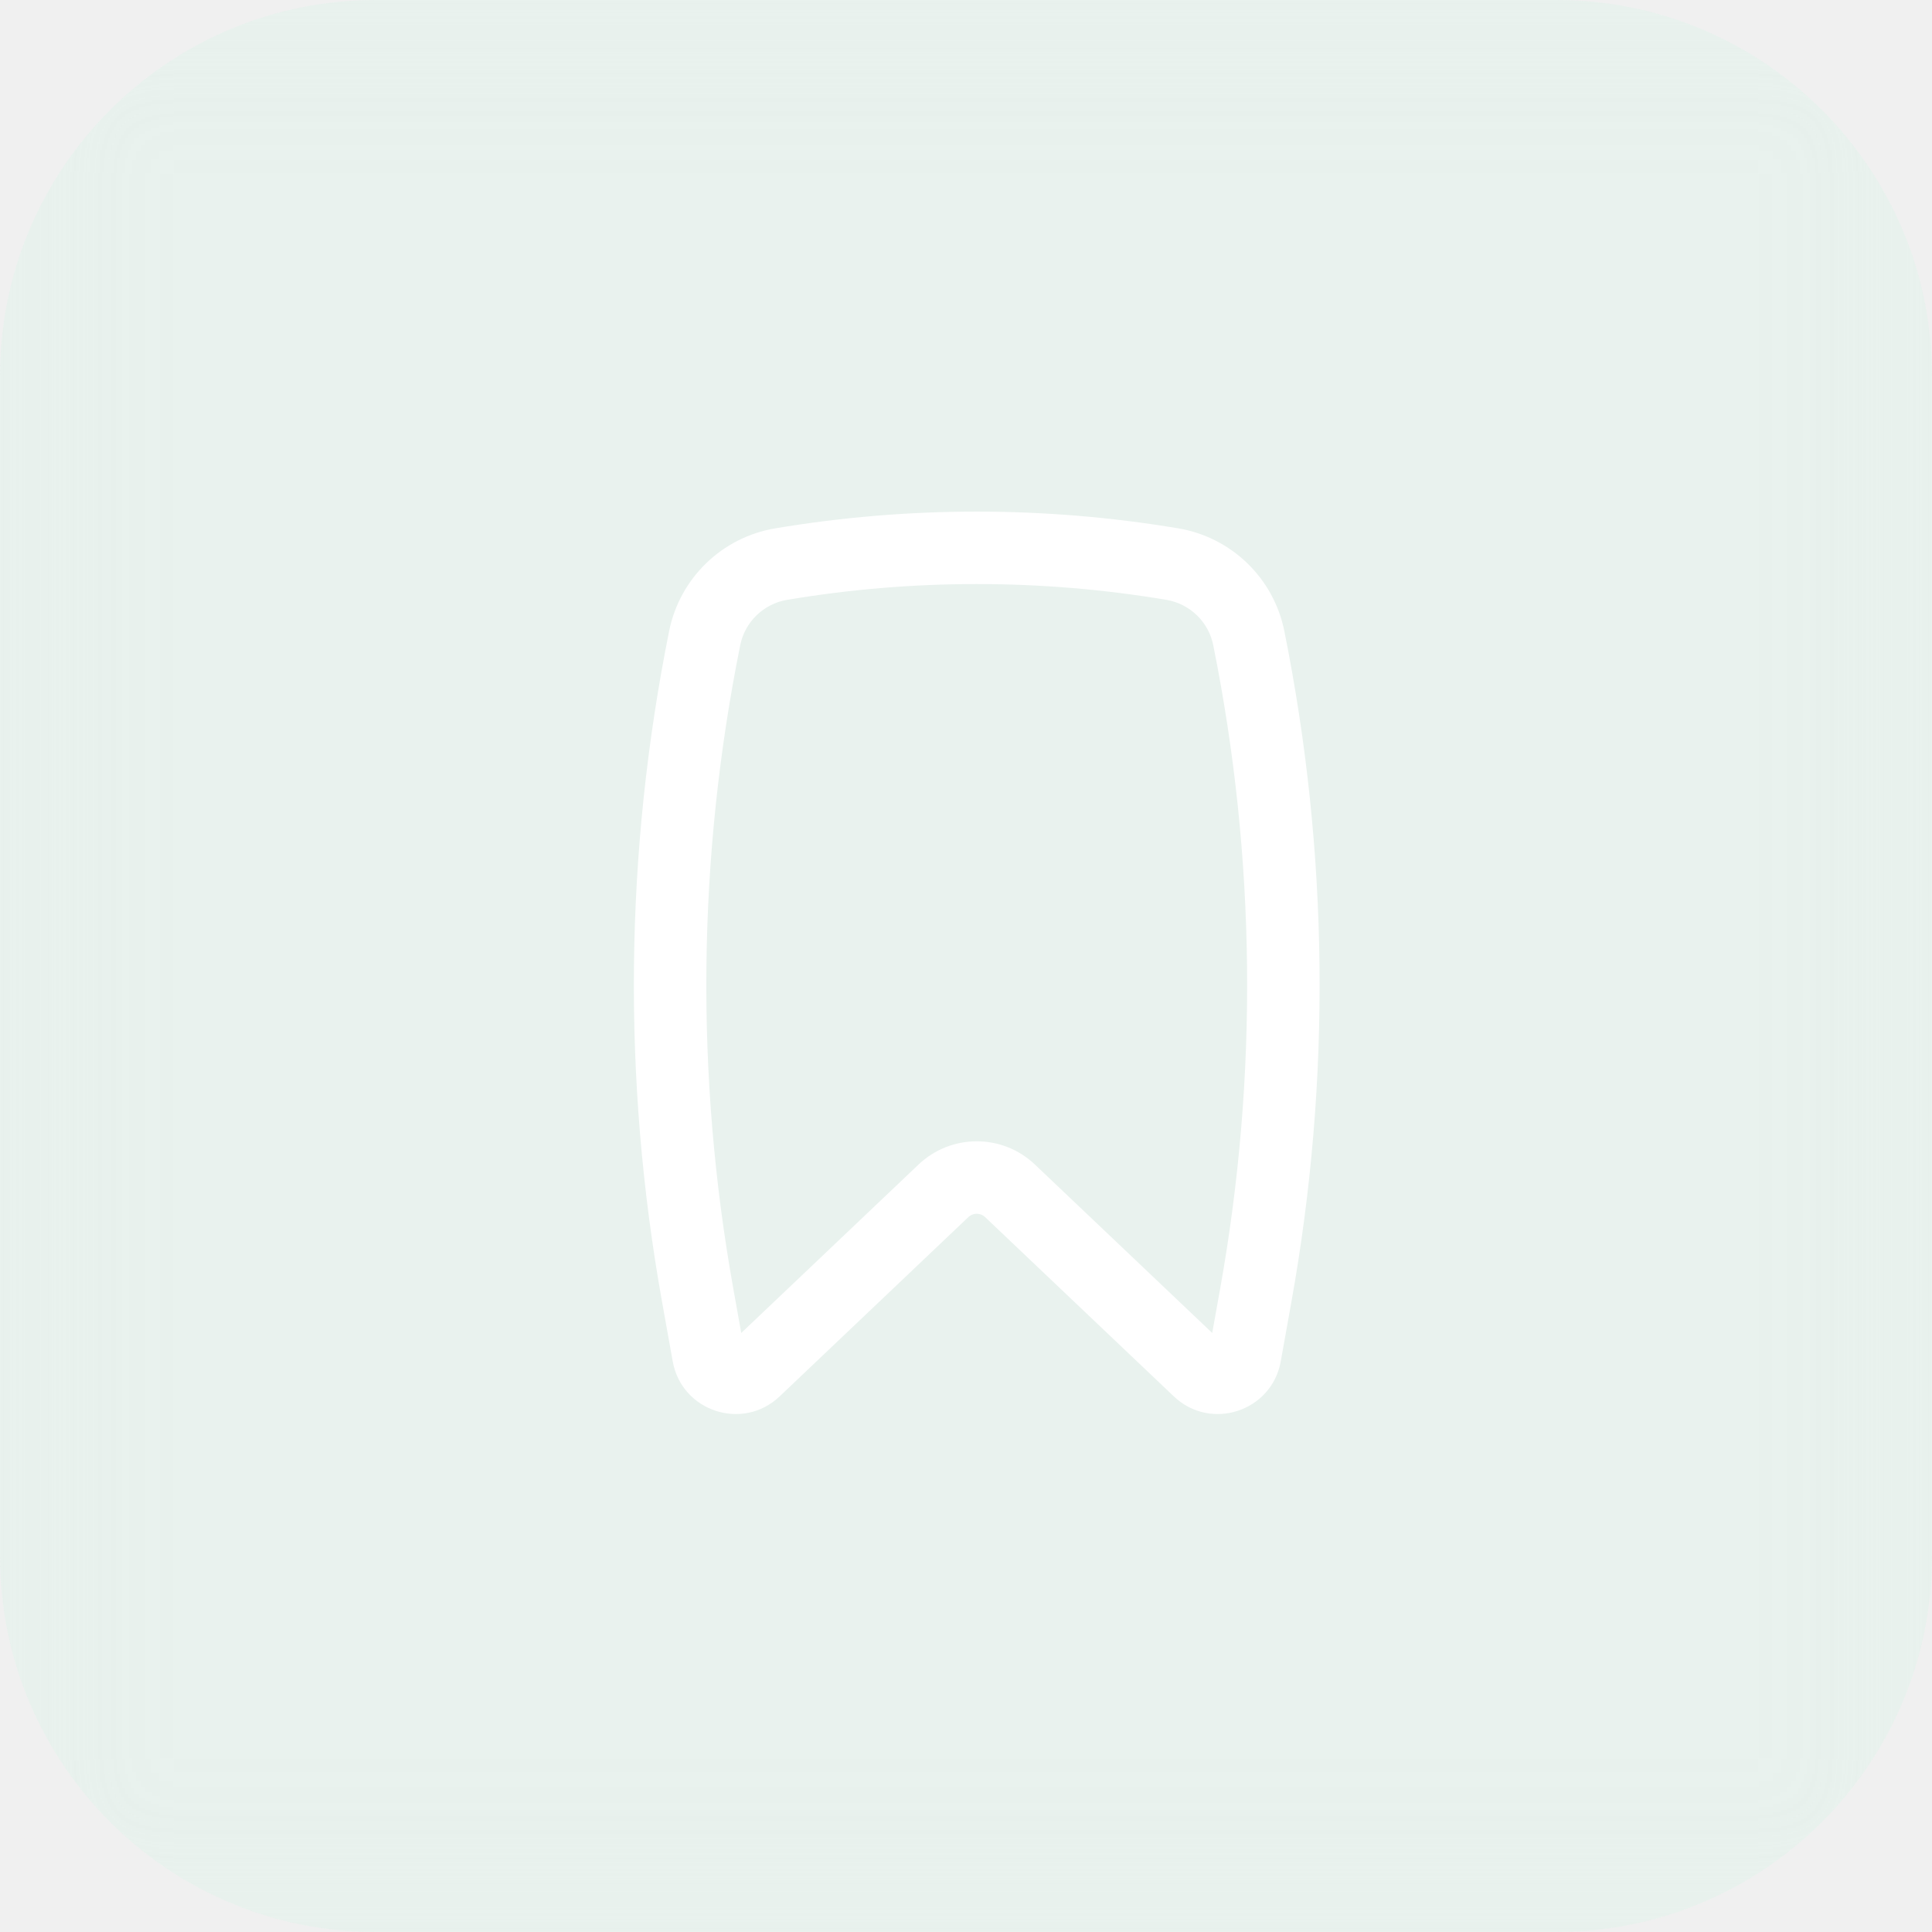
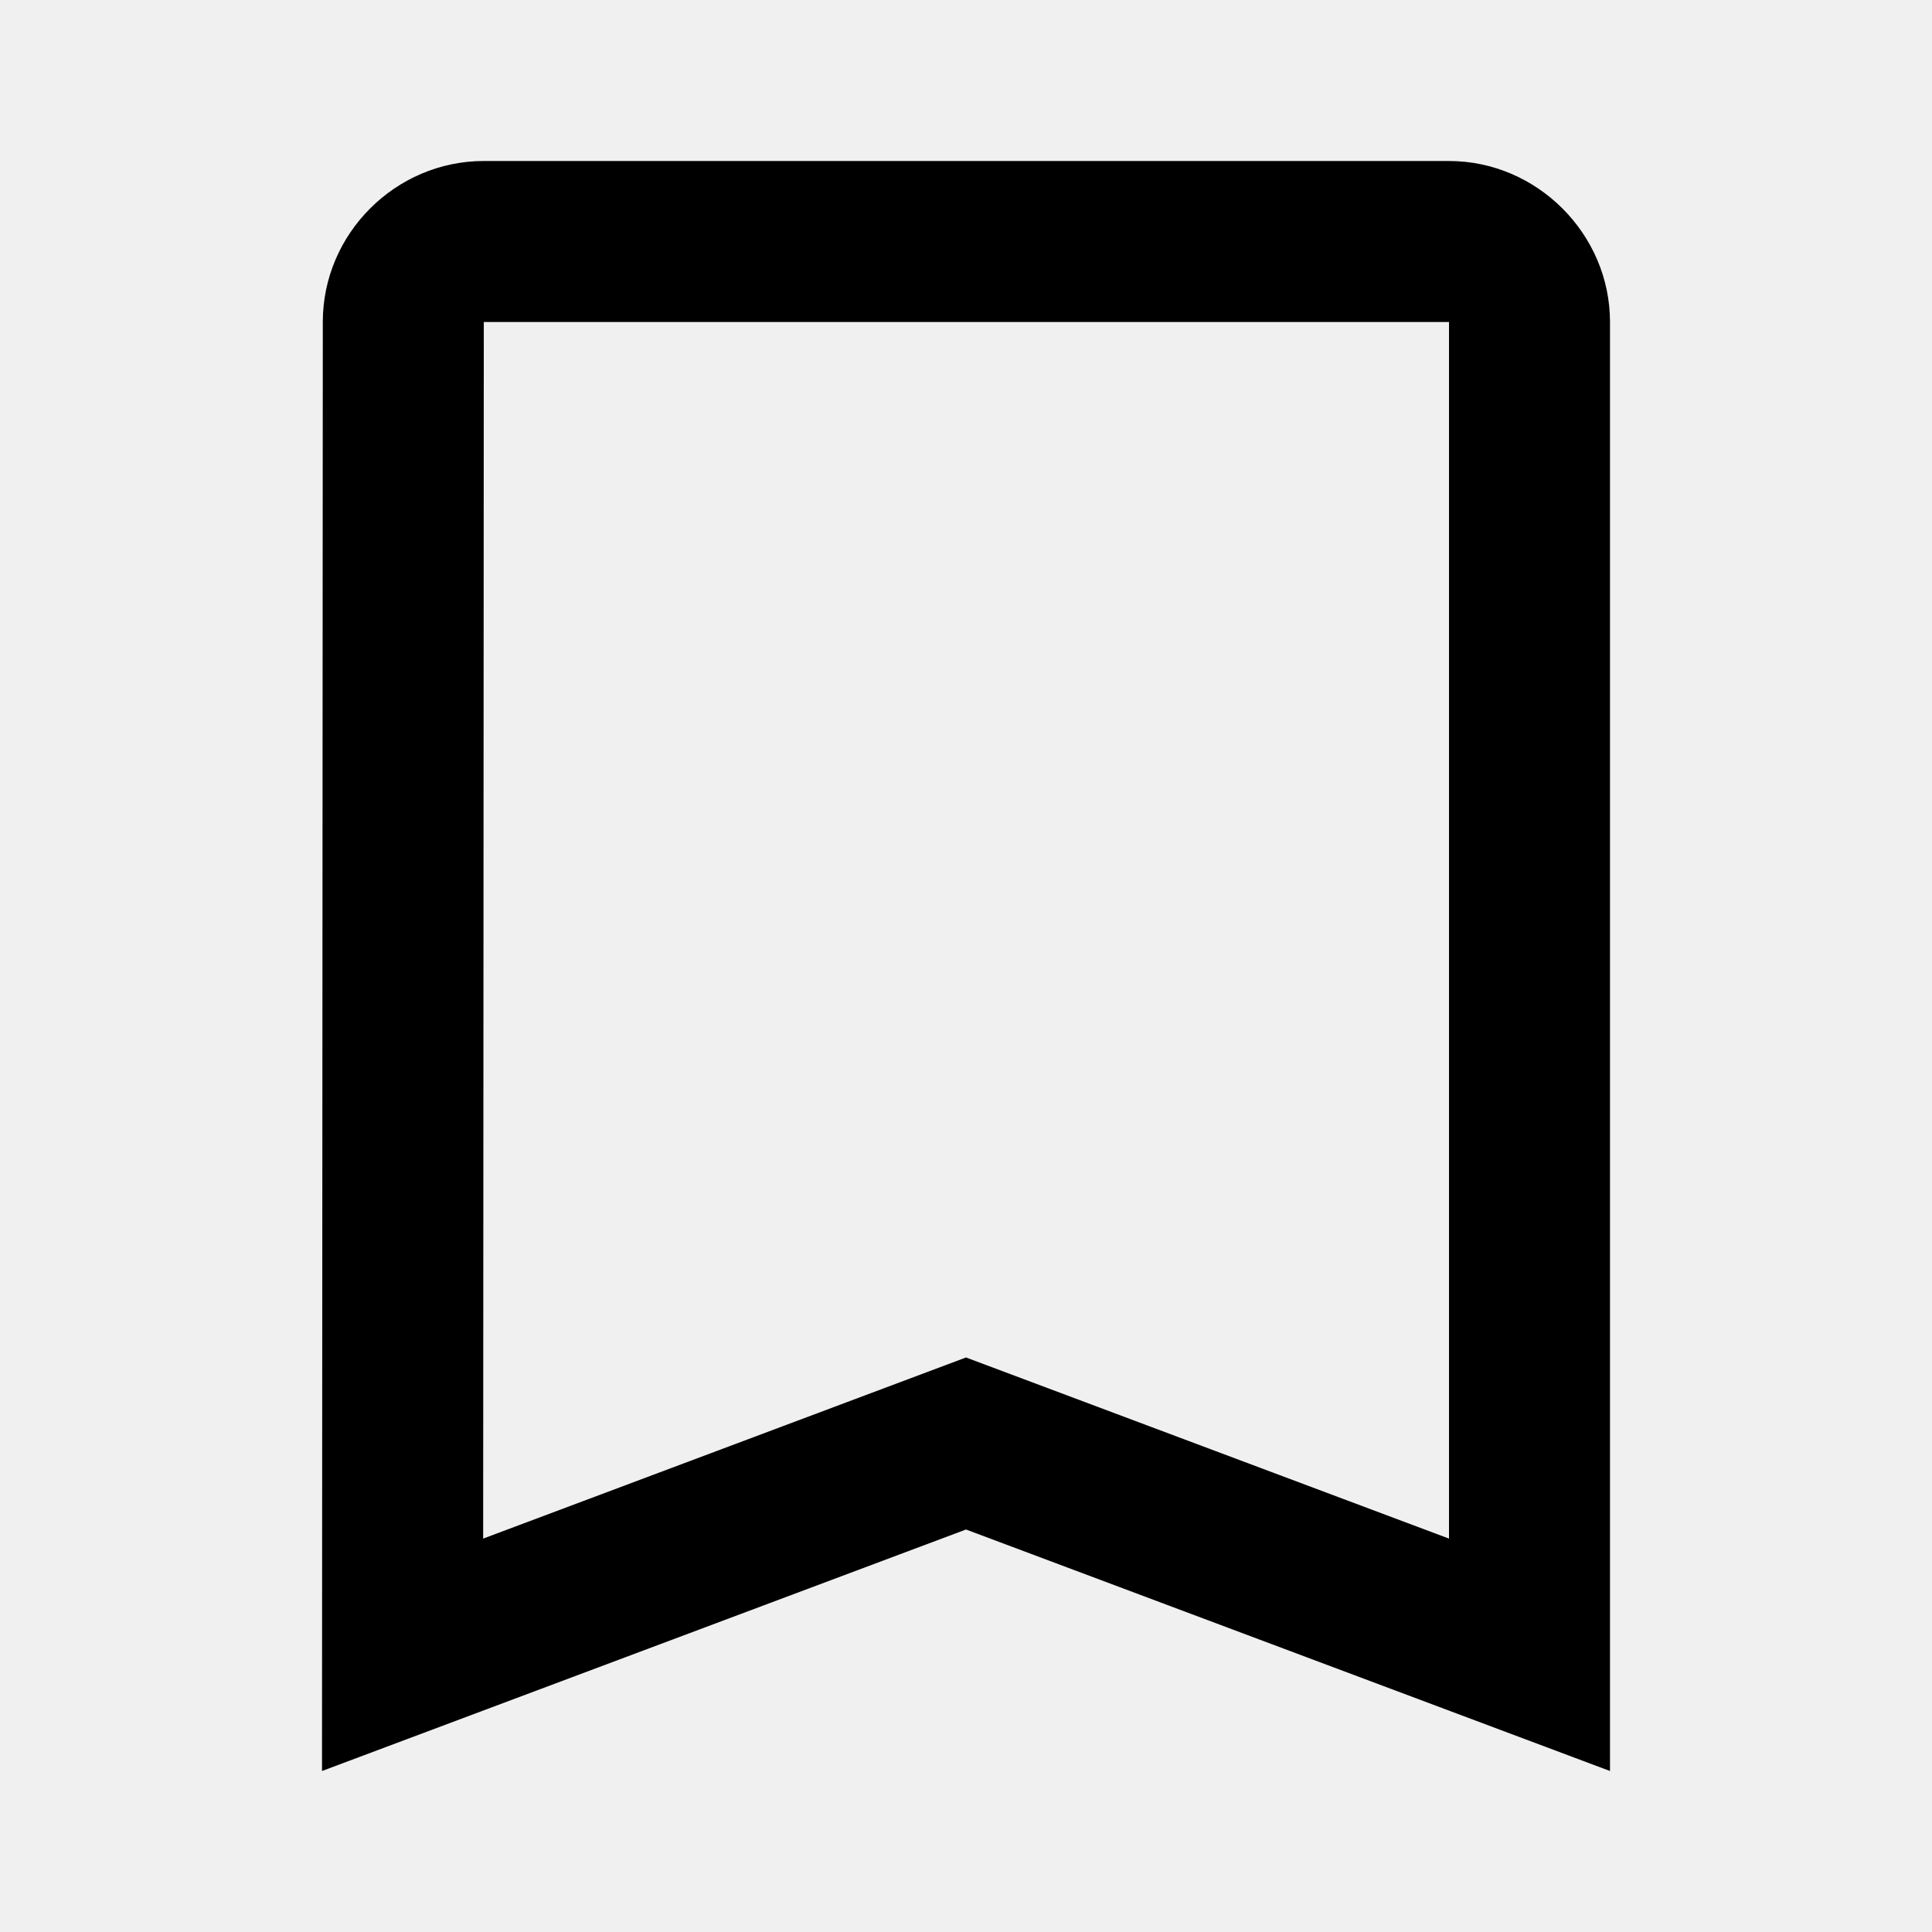
- <svg xmlns="http://www.w3.org/2000/svg" width="36" height="36" viewBox="0 0 36 36" fill="none">
-   <g filter="url(#filter0_b)">
-     <rect width="36" height="36" rx="7" fill="#DBF4E9" fill-opacity="0.35" />
-   </g>
-   <path fill-rule="evenodd" clip-rule="evenodd" d="M21.732 11.177C19.398 10.785 17.002 10.785 14.668 11.177C14.229 11.25 13.88 11.588 13.793 12.022C12.996 15.977 12.953 20.046 13.665 24.017L13.812 24.838L17.115 21.7C17.723 21.122 18.677 21.122 19.285 21.7L22.588 24.838L22.735 24.017C23.447 20.046 23.404 15.977 22.607 12.022C22.52 11.588 22.171 11.25 21.732 11.177ZM14.445 9.845C16.927 9.429 19.473 9.429 21.955 9.845C22.944 10.011 23.732 10.77 23.931 11.756C24.761 15.877 24.806 20.117 24.064 24.255L23.865 25.367C23.698 26.3 22.56 26.673 21.873 26.02L18.355 22.678C18.268 22.596 18.132 22.596 18.045 22.678L14.527 26.02C13.84 26.673 12.702 26.3 12.535 25.367L12.336 24.255C11.594 20.117 11.639 15.877 12.469 11.756C12.668 10.77 13.456 10.011 14.445 9.845Z" fill="white" />
-   <defs>
-     <filter id="filter0_b" x="-2.718" y="-2.718" width="41.437" height="41.437" filterUnits="userSpaceOnUse" color-interpolation-filters="sRGB">
-       <feFlood flood-opacity="0" result="BackgroundImageFix" />
-       <feGaussianBlur in="BackgroundImage" stdDeviation="1.359" />
-       <feComposite in2="SourceAlpha" operator="in" result="effect1_backgroundBlur" />
-       <feBlend mode="normal" in="SourceGraphic" in2="effect1_backgroundBlur" result="shape" />
-     </filter>
-   </defs>
+ <svg xmlns="http://www.w3.org/2000/svg" fill="#000000" viewBox="0 0 24 24" width="24px" height="24px">
+   <path d="M 6.01 2 C 4.914 2 4.01 2.903 4.01 3.998 L 4 22 L 12 19 L 20 22 L 20 20.557 L 20 4 C 20 2.907 19.093 2 18 2 L 6.01 2 z M 6.01 4 L 18 4 L 18 19.113 L 12 16.863 L 6.002 19.113 L 6.01 4 z" />
</svg>
